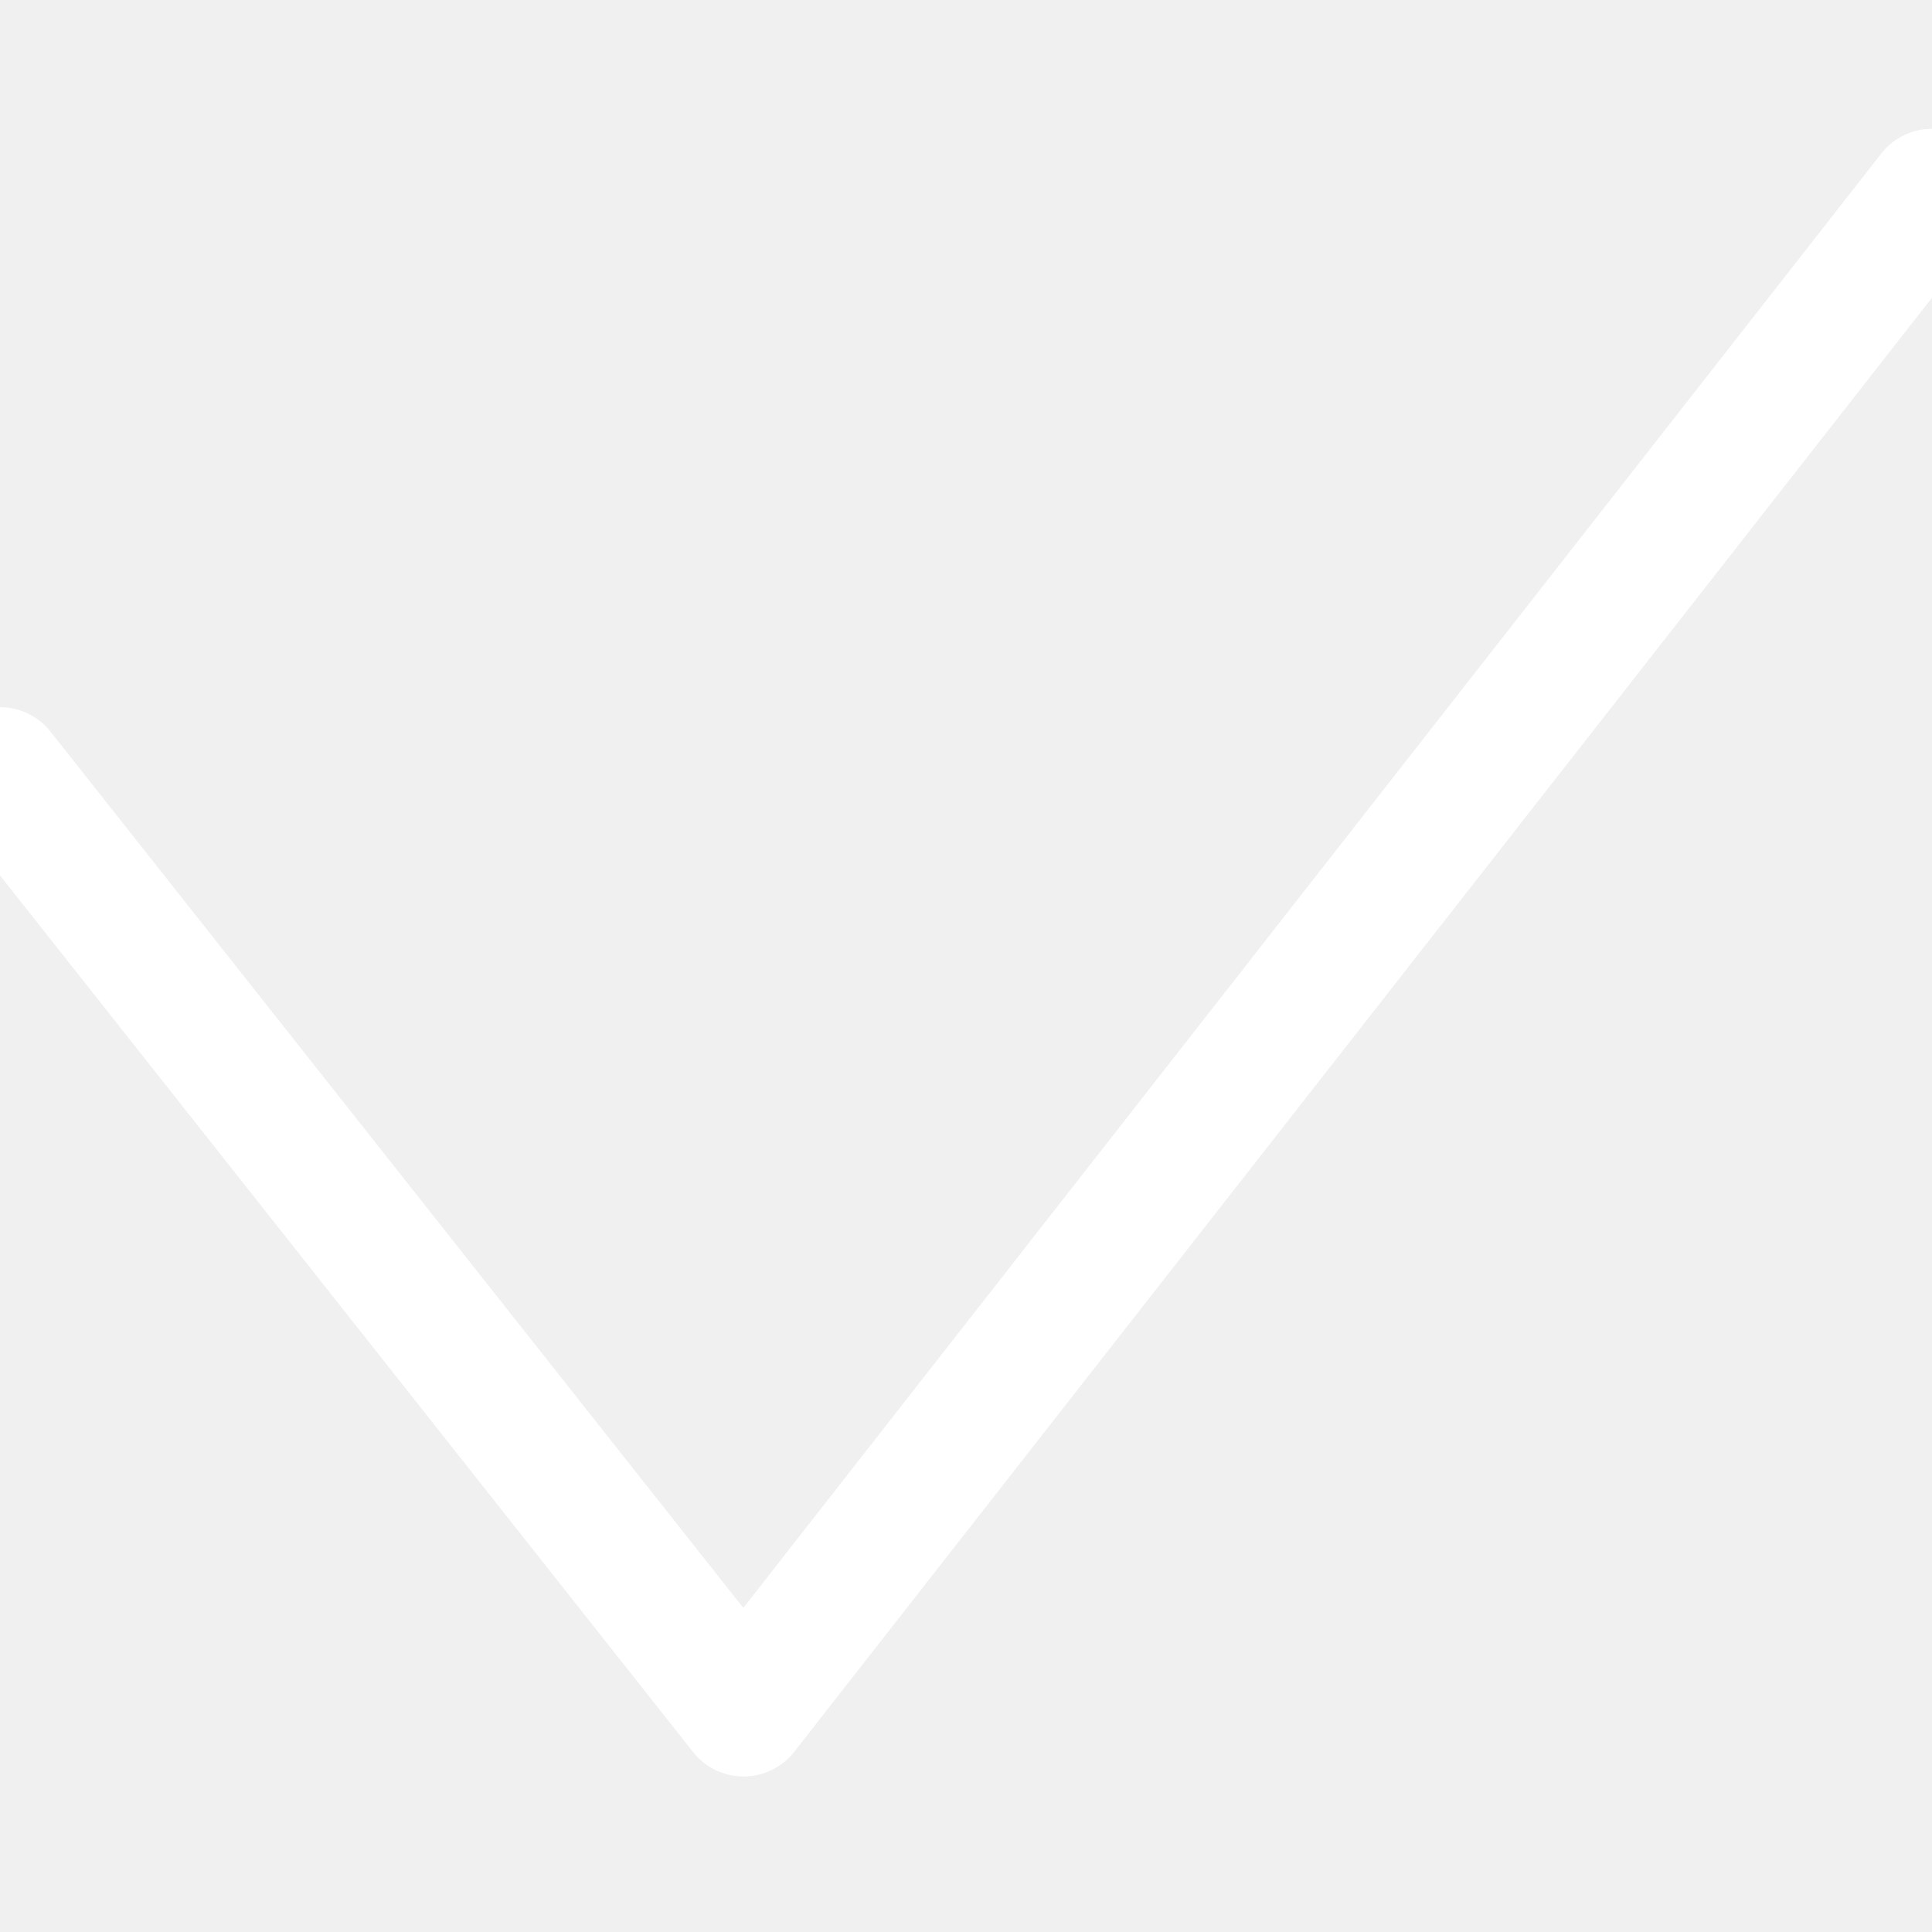
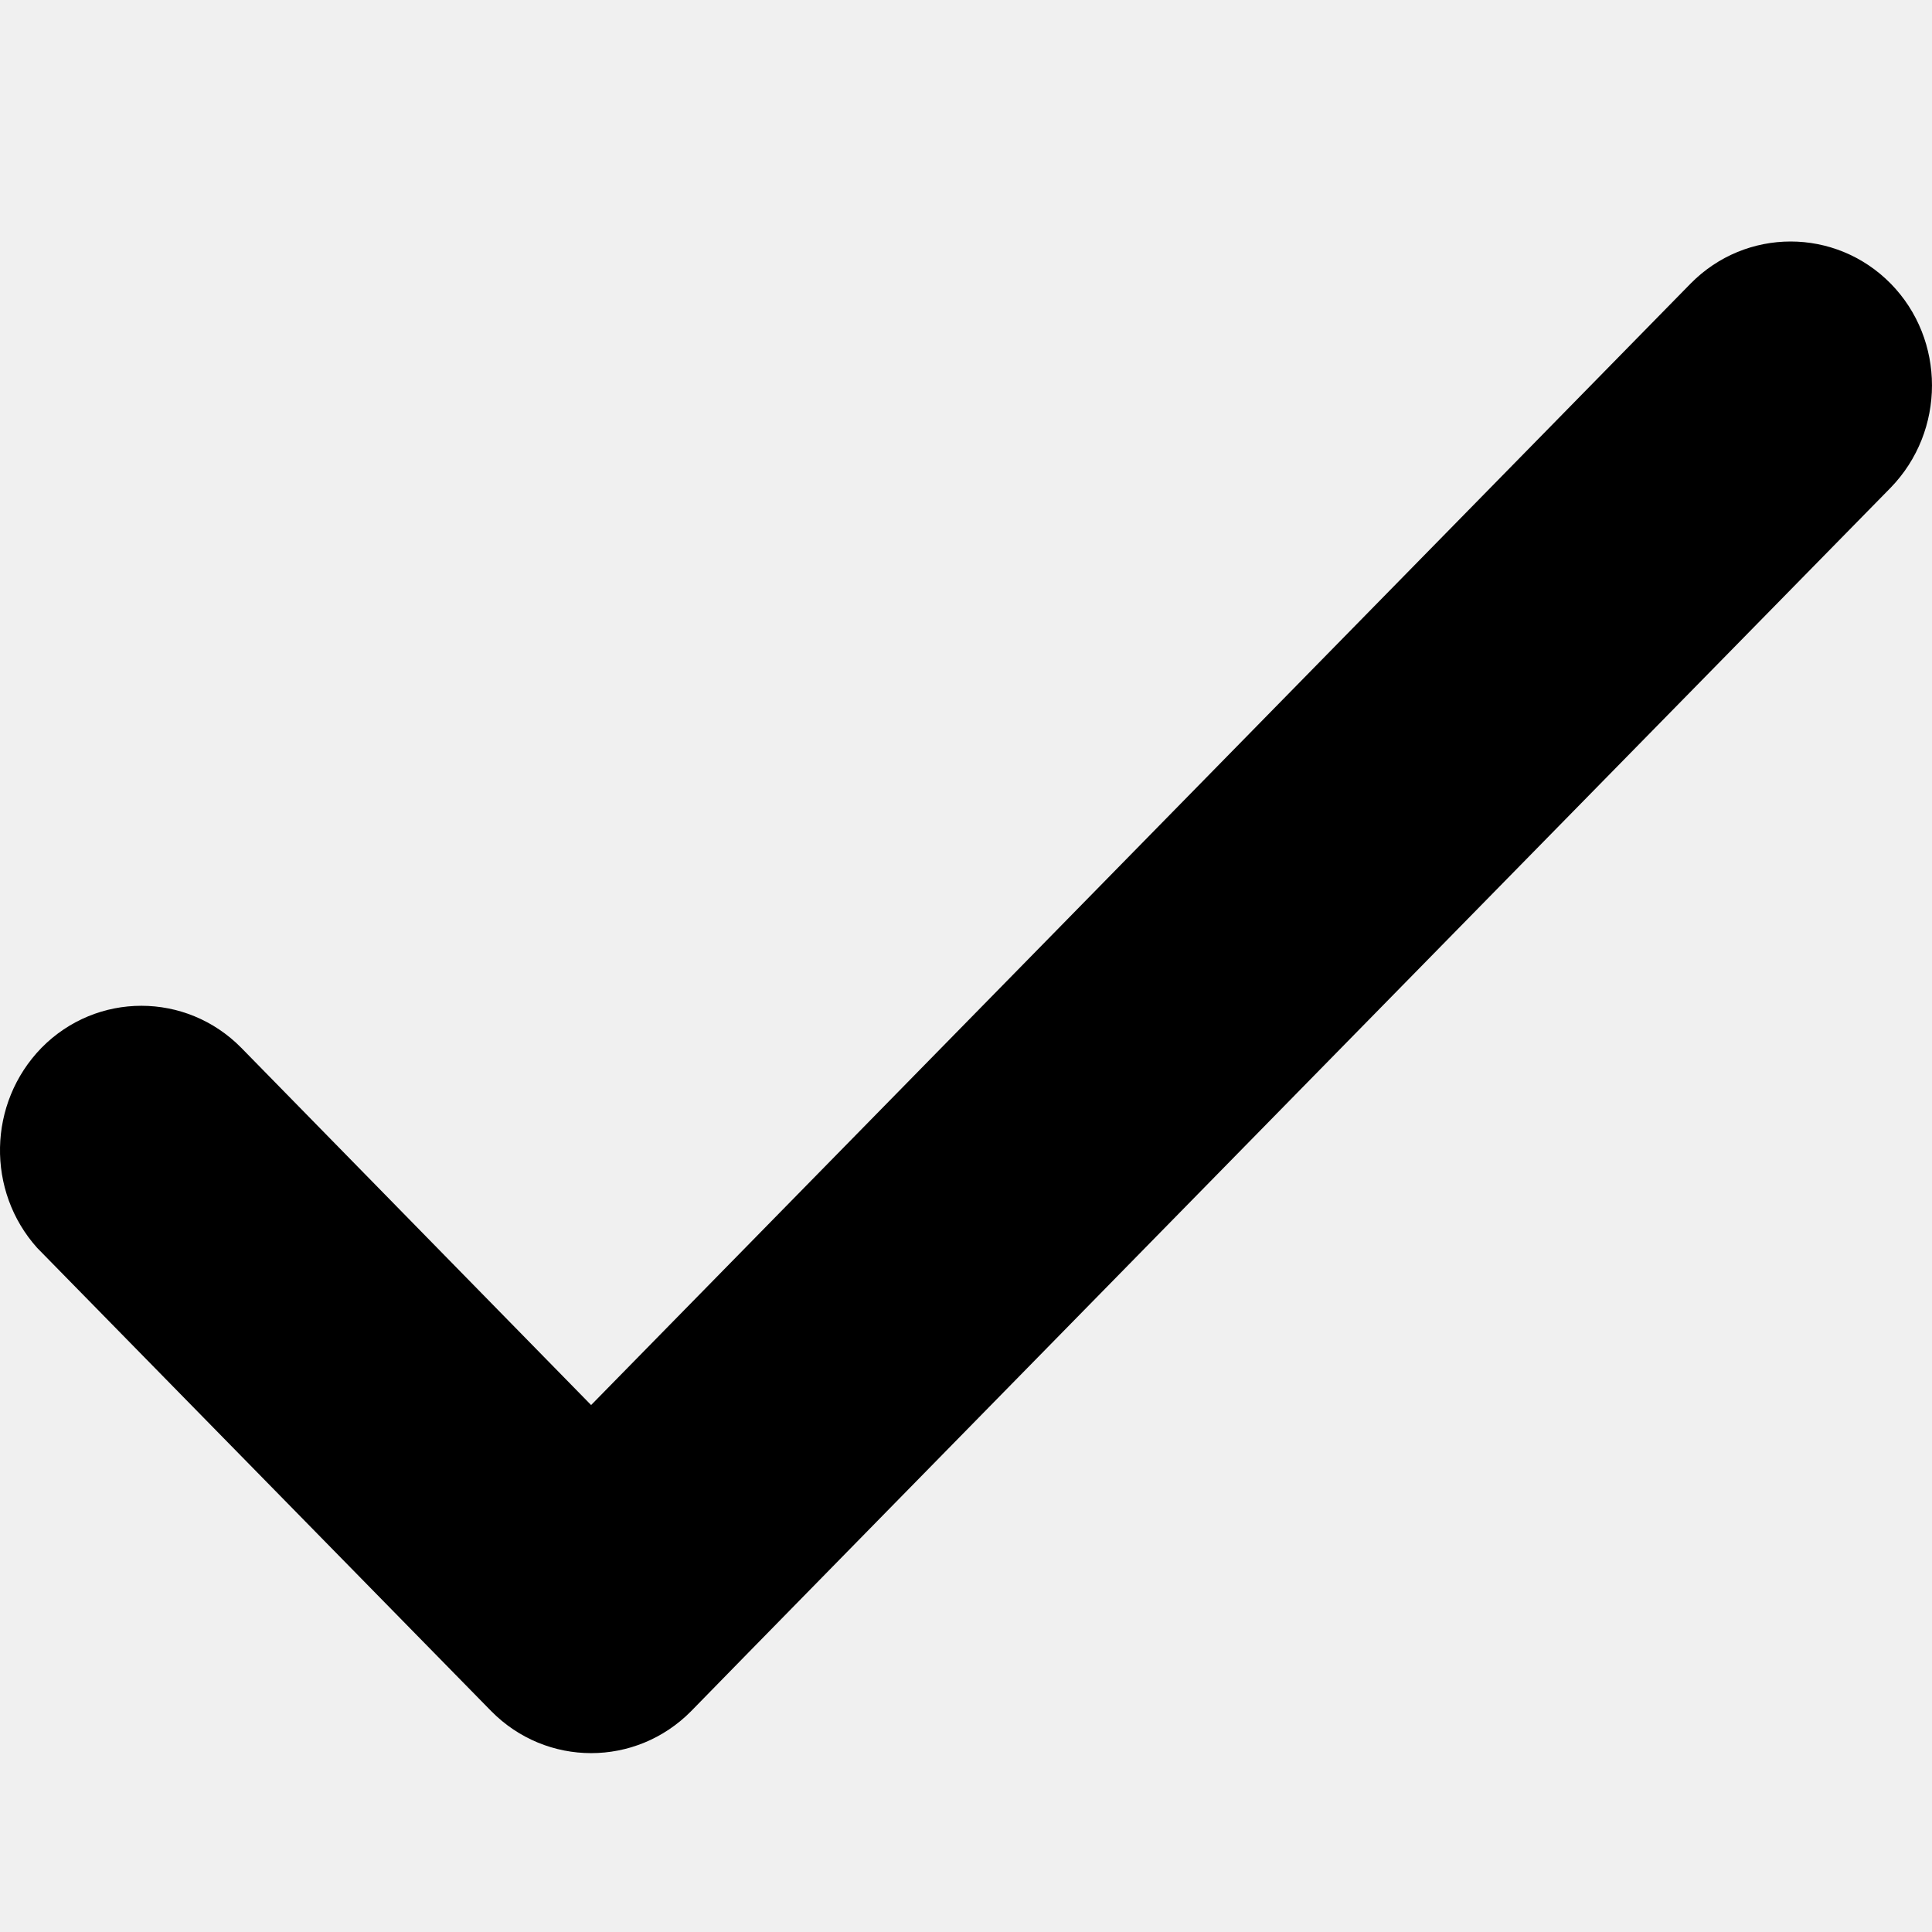
- <svg xmlns="http://www.w3.org/2000/svg" width="30px" height="30px" viewBox="0 0 30 30" version="1.1">
-   <g id="Icone-/-V1-/-Blanc-/-Coche" stroke="none" stroke-width="1" fill="none" fill-rule="evenodd">
-     <rect x="0" y="0" width="30" height="30" />
-     <g id="check-copy" transform="translate(0, 3)" stroke="#FFFFFF" stroke-linecap="round" stroke-linejoin="round" stroke-width="2">
-       <polyline id="Page-1" points="30 3.55271368e-14 11.546 23.585 0 8.981" />
-     </g>
+ <svg xmlns="http://www.w3.org/2000/svg" width="24px" height="24px" viewBox="0 0 24 24" version="1.1">
+   <defs />
+   <g id="0:-Icons-/-Dark-/-Checkmark" stroke="none" stroke-width="1" fill="none" fill-rule="evenodd">
+     <path d="M23.486,6.059 C23.486,6.059 8.816,21.015 8.586,21.256 C7.899,21.952 6.788,21.952 6.102,21.256 C6.102,21.256 0.479,15.519 0.462,15.502 C-0.171,14.797 -0.154,13.705 0.515,13.017 C1.2,12.32 2.312,12.32 2.998,13.017 L7.343,17.454 L21.002,3.522 C21.688,2.826 22.8,2.826 23.486,3.522 C24.171,4.219 24.171,5.354 23.486,6.059 L23.486,6.059 Z" id="Fill-34" fill="#000000" />
  </g>
</svg>
